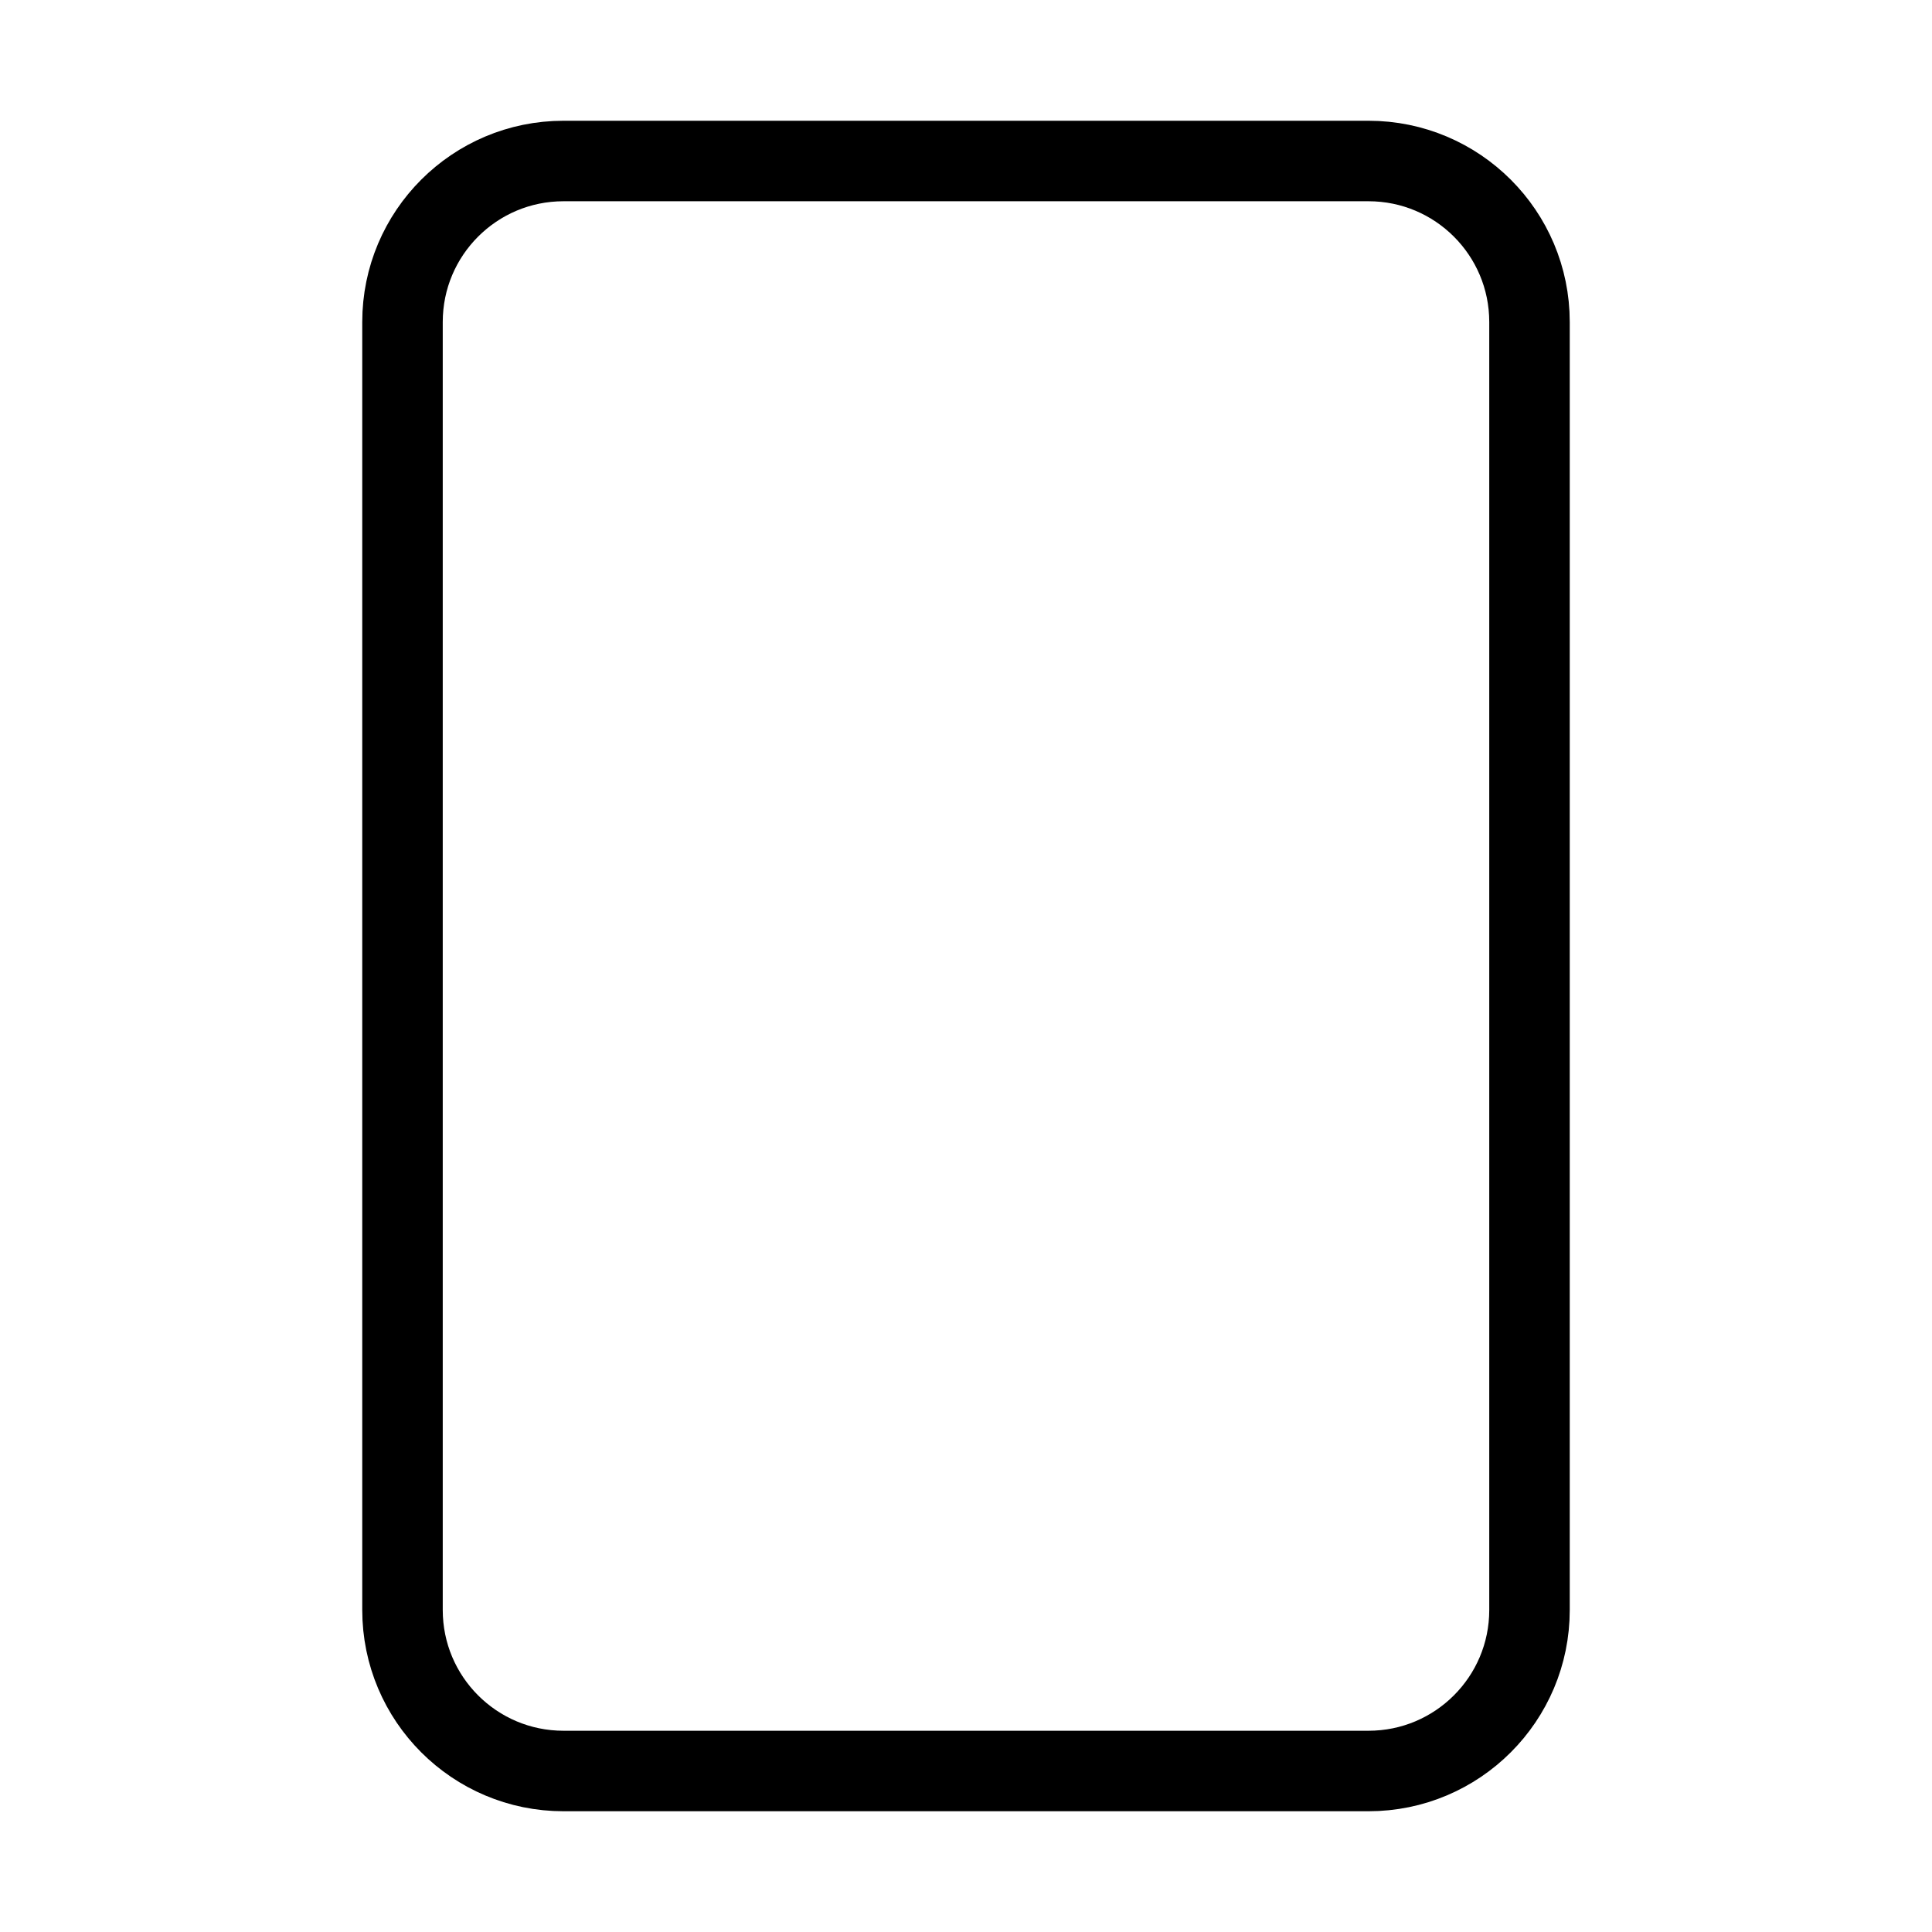
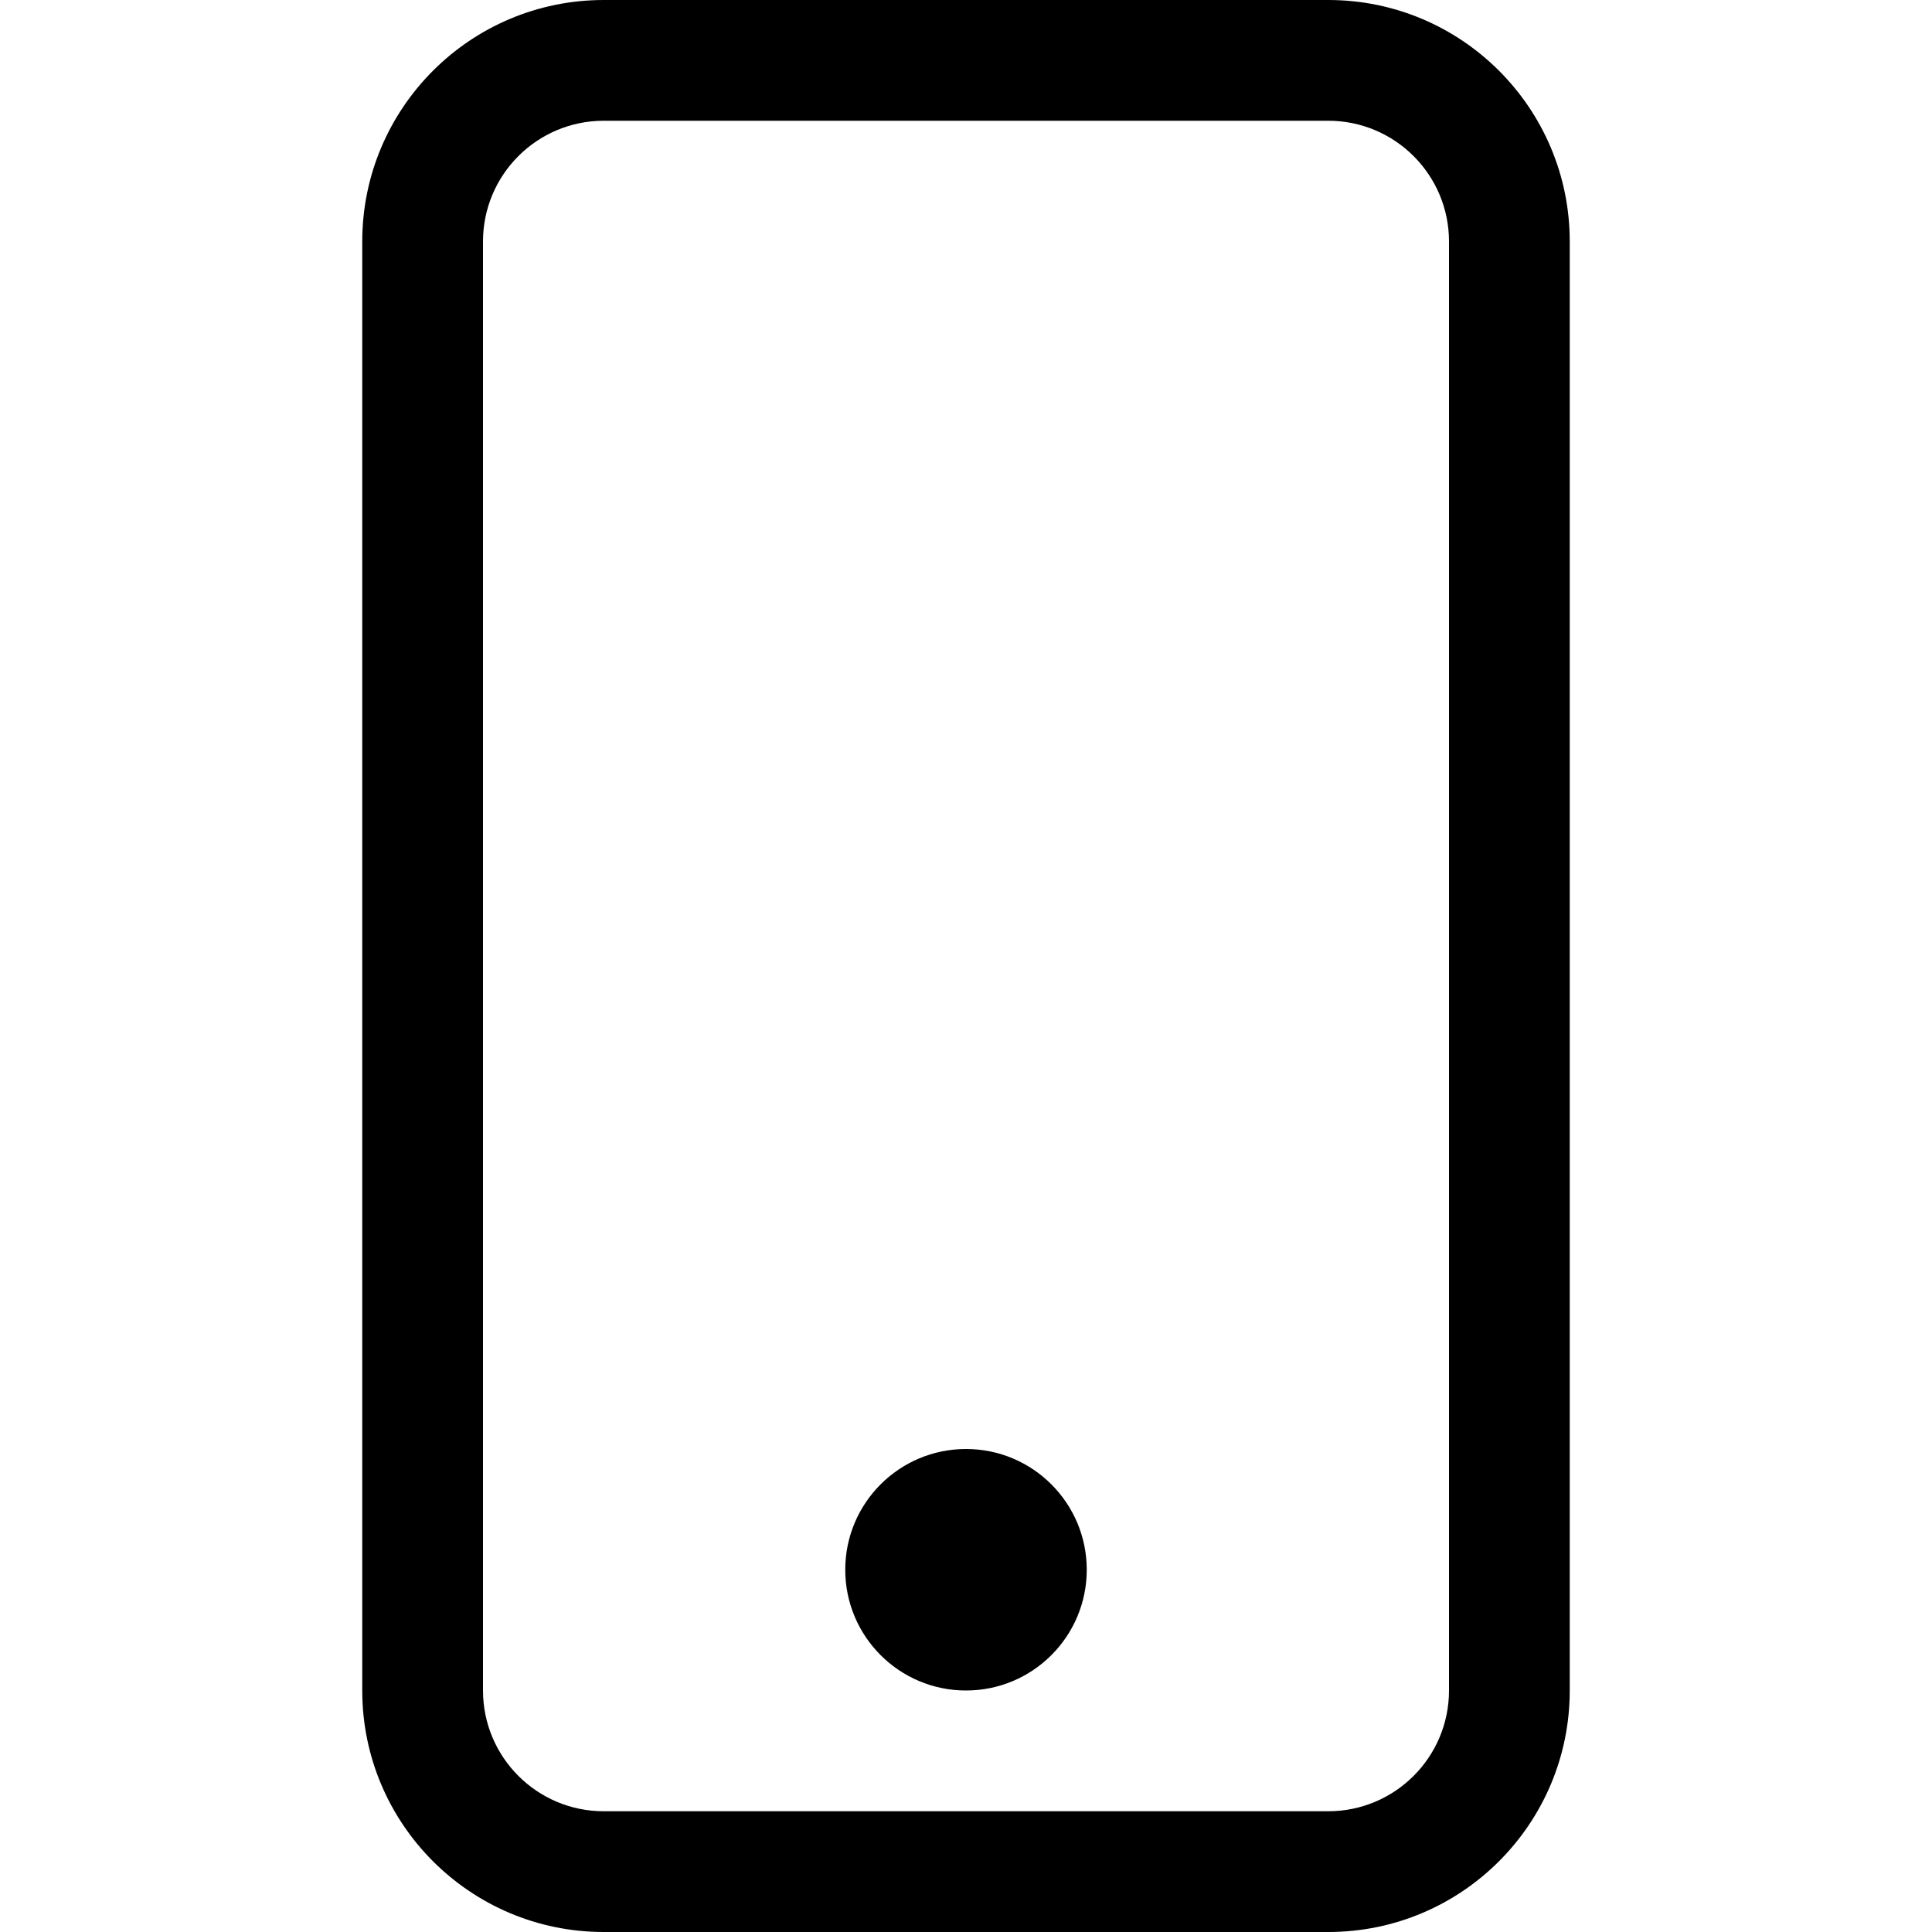
- <svg xmlns="http://www.w3.org/2000/svg" viewBox="0 0 24 24" fill="none" stroke="currentColor" strokeWidth="2" strokeLinecap="round" strokeLinejoin="round">
-   <rect x="5" y="2" width="14" height="20" rx="2" ry="2" />
-   <line x1="12" y1="18" x2="12" y2="18" />
+ <svg xmlns="http://www.w3.org/2000/svg" width="16" height="16" fill="currentColor" class="bi bi-phone" viewBox="0 0 16 16">
+   <path d="M11 1a1 1 0 0 1 1 1v12a1 1 0 0 1-1 1H5a1 1 0 0 1-1-1V2a1 1 0 0 1 1-1zM5 0a2 2 0 0 0-2 2v12a2 2 0 0 0 2 2h6a2 2 0 0 0 2-2V2a2 2 0 0 0-2-2z" />
+   <path d="M8 14a1 1 0 1 0 0-2 1 1 0 0 0 0 2" />
</svg>
